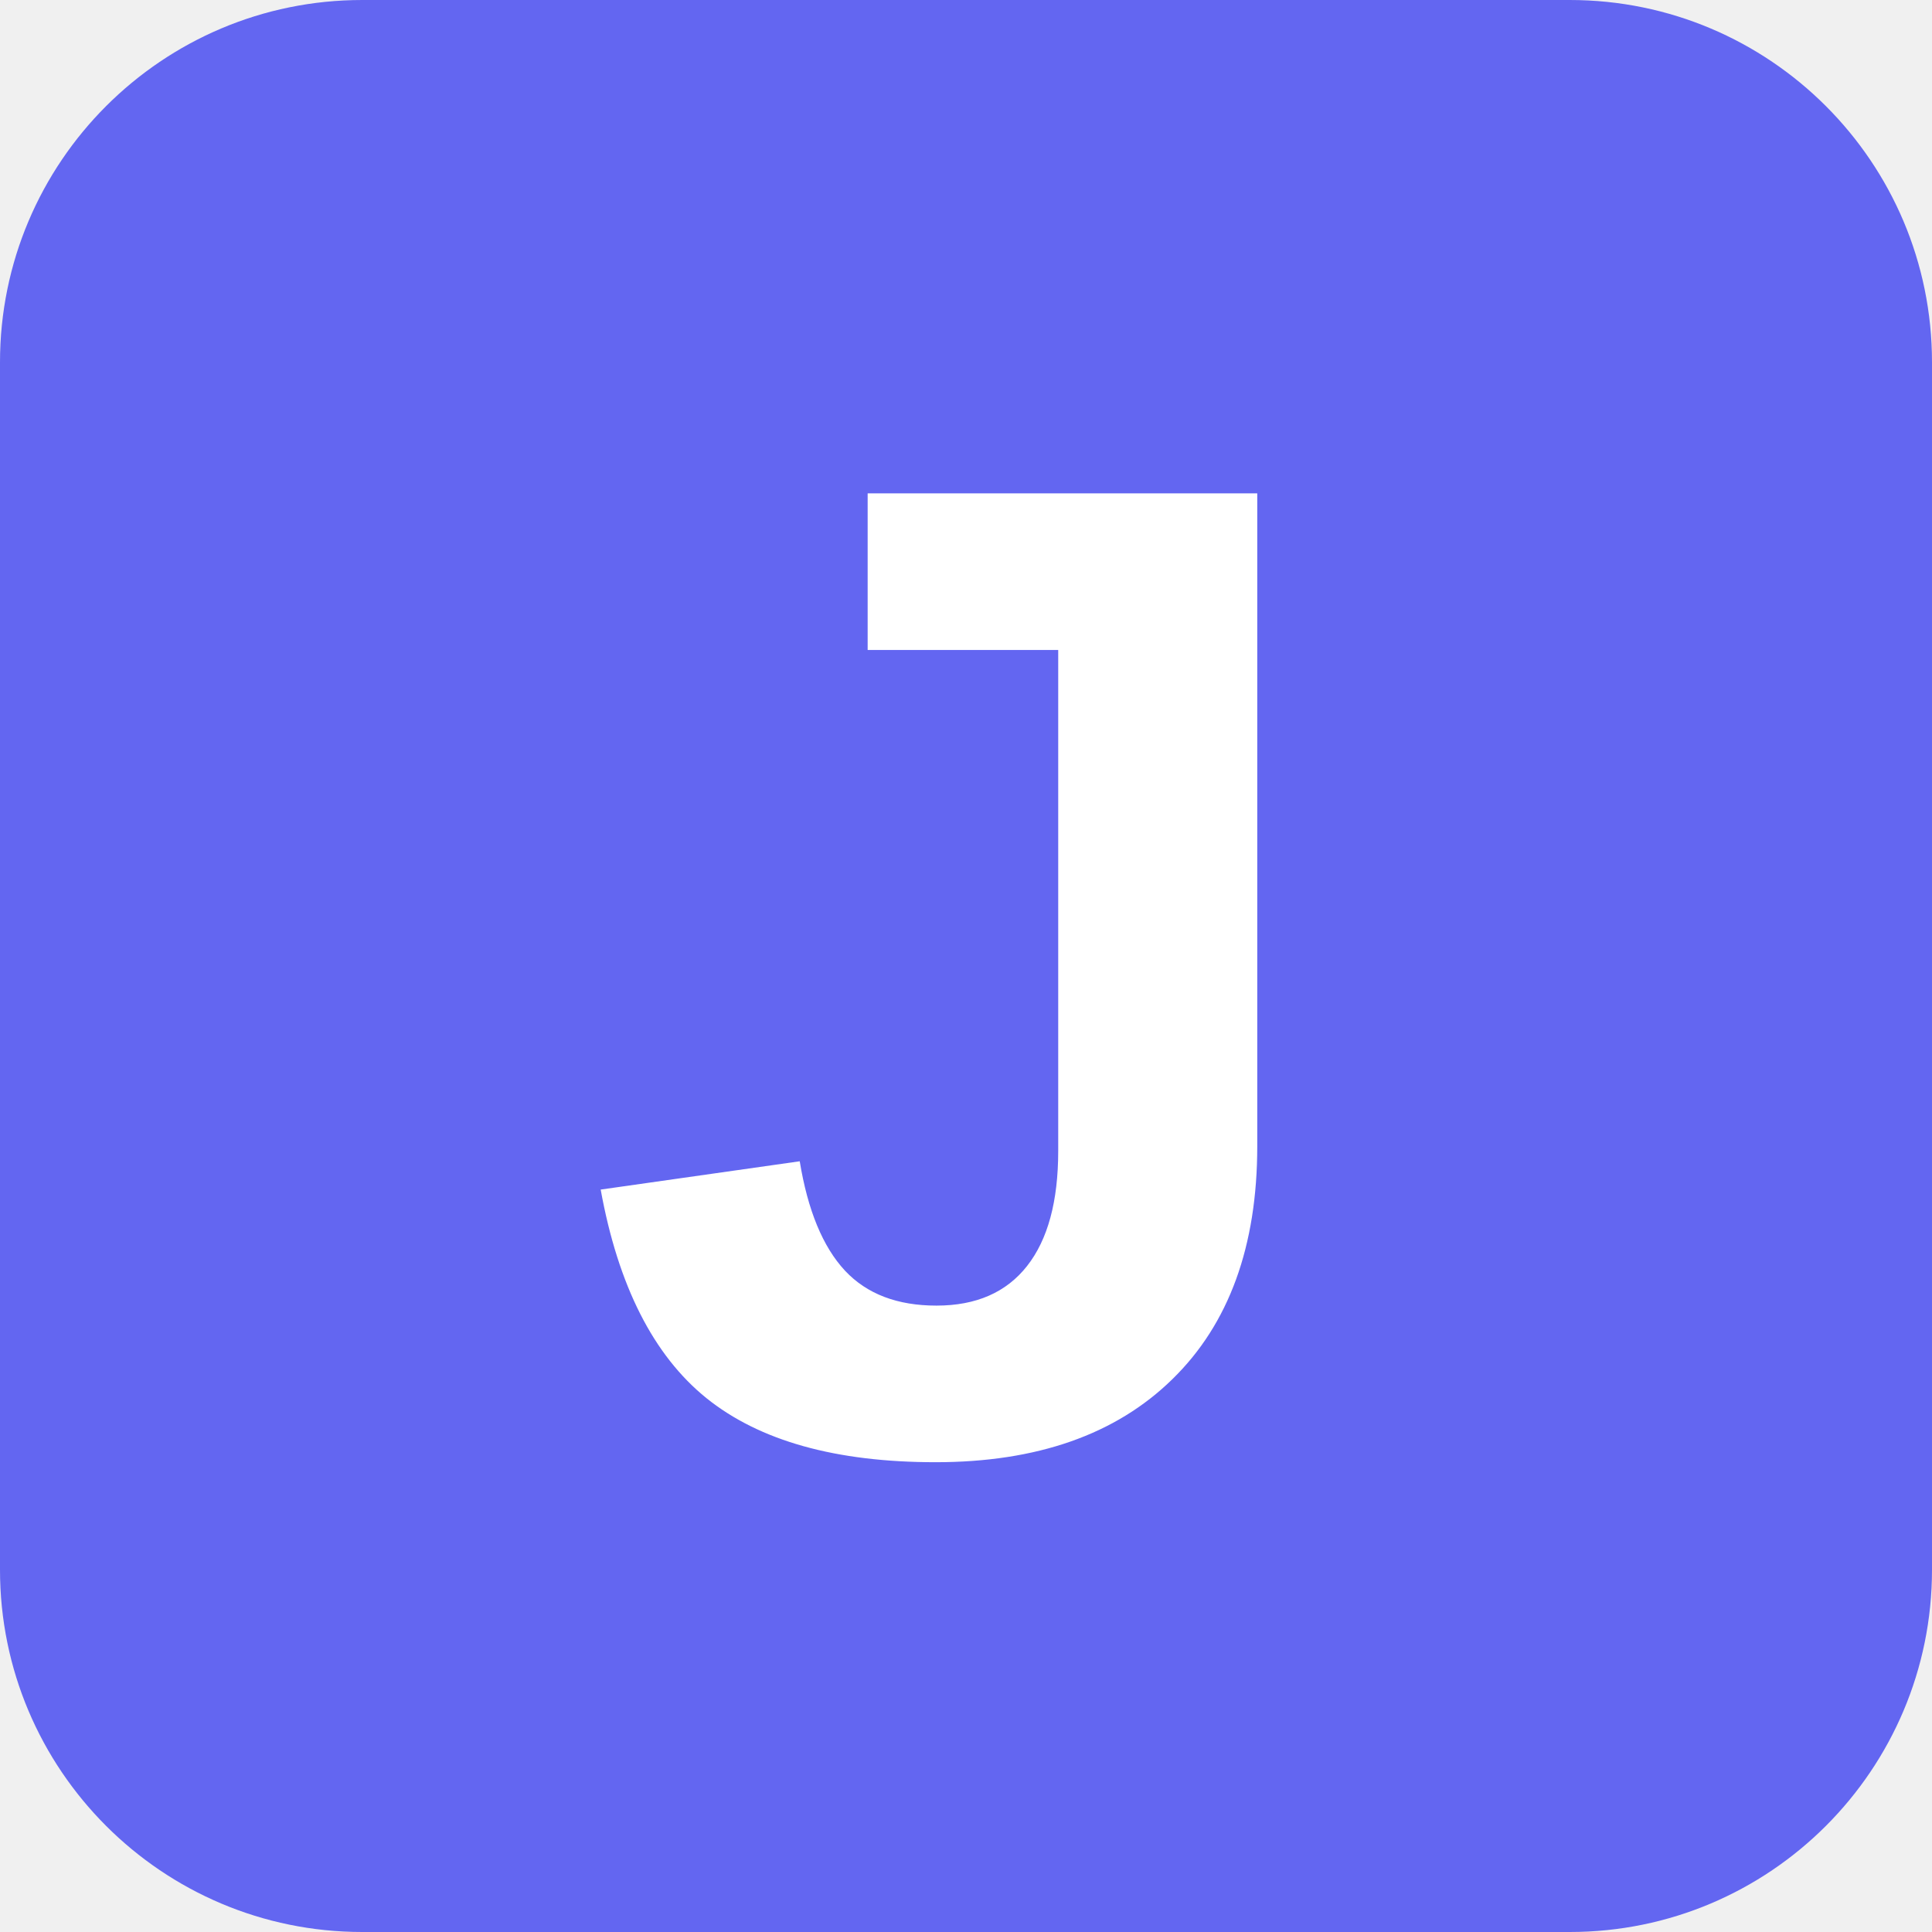
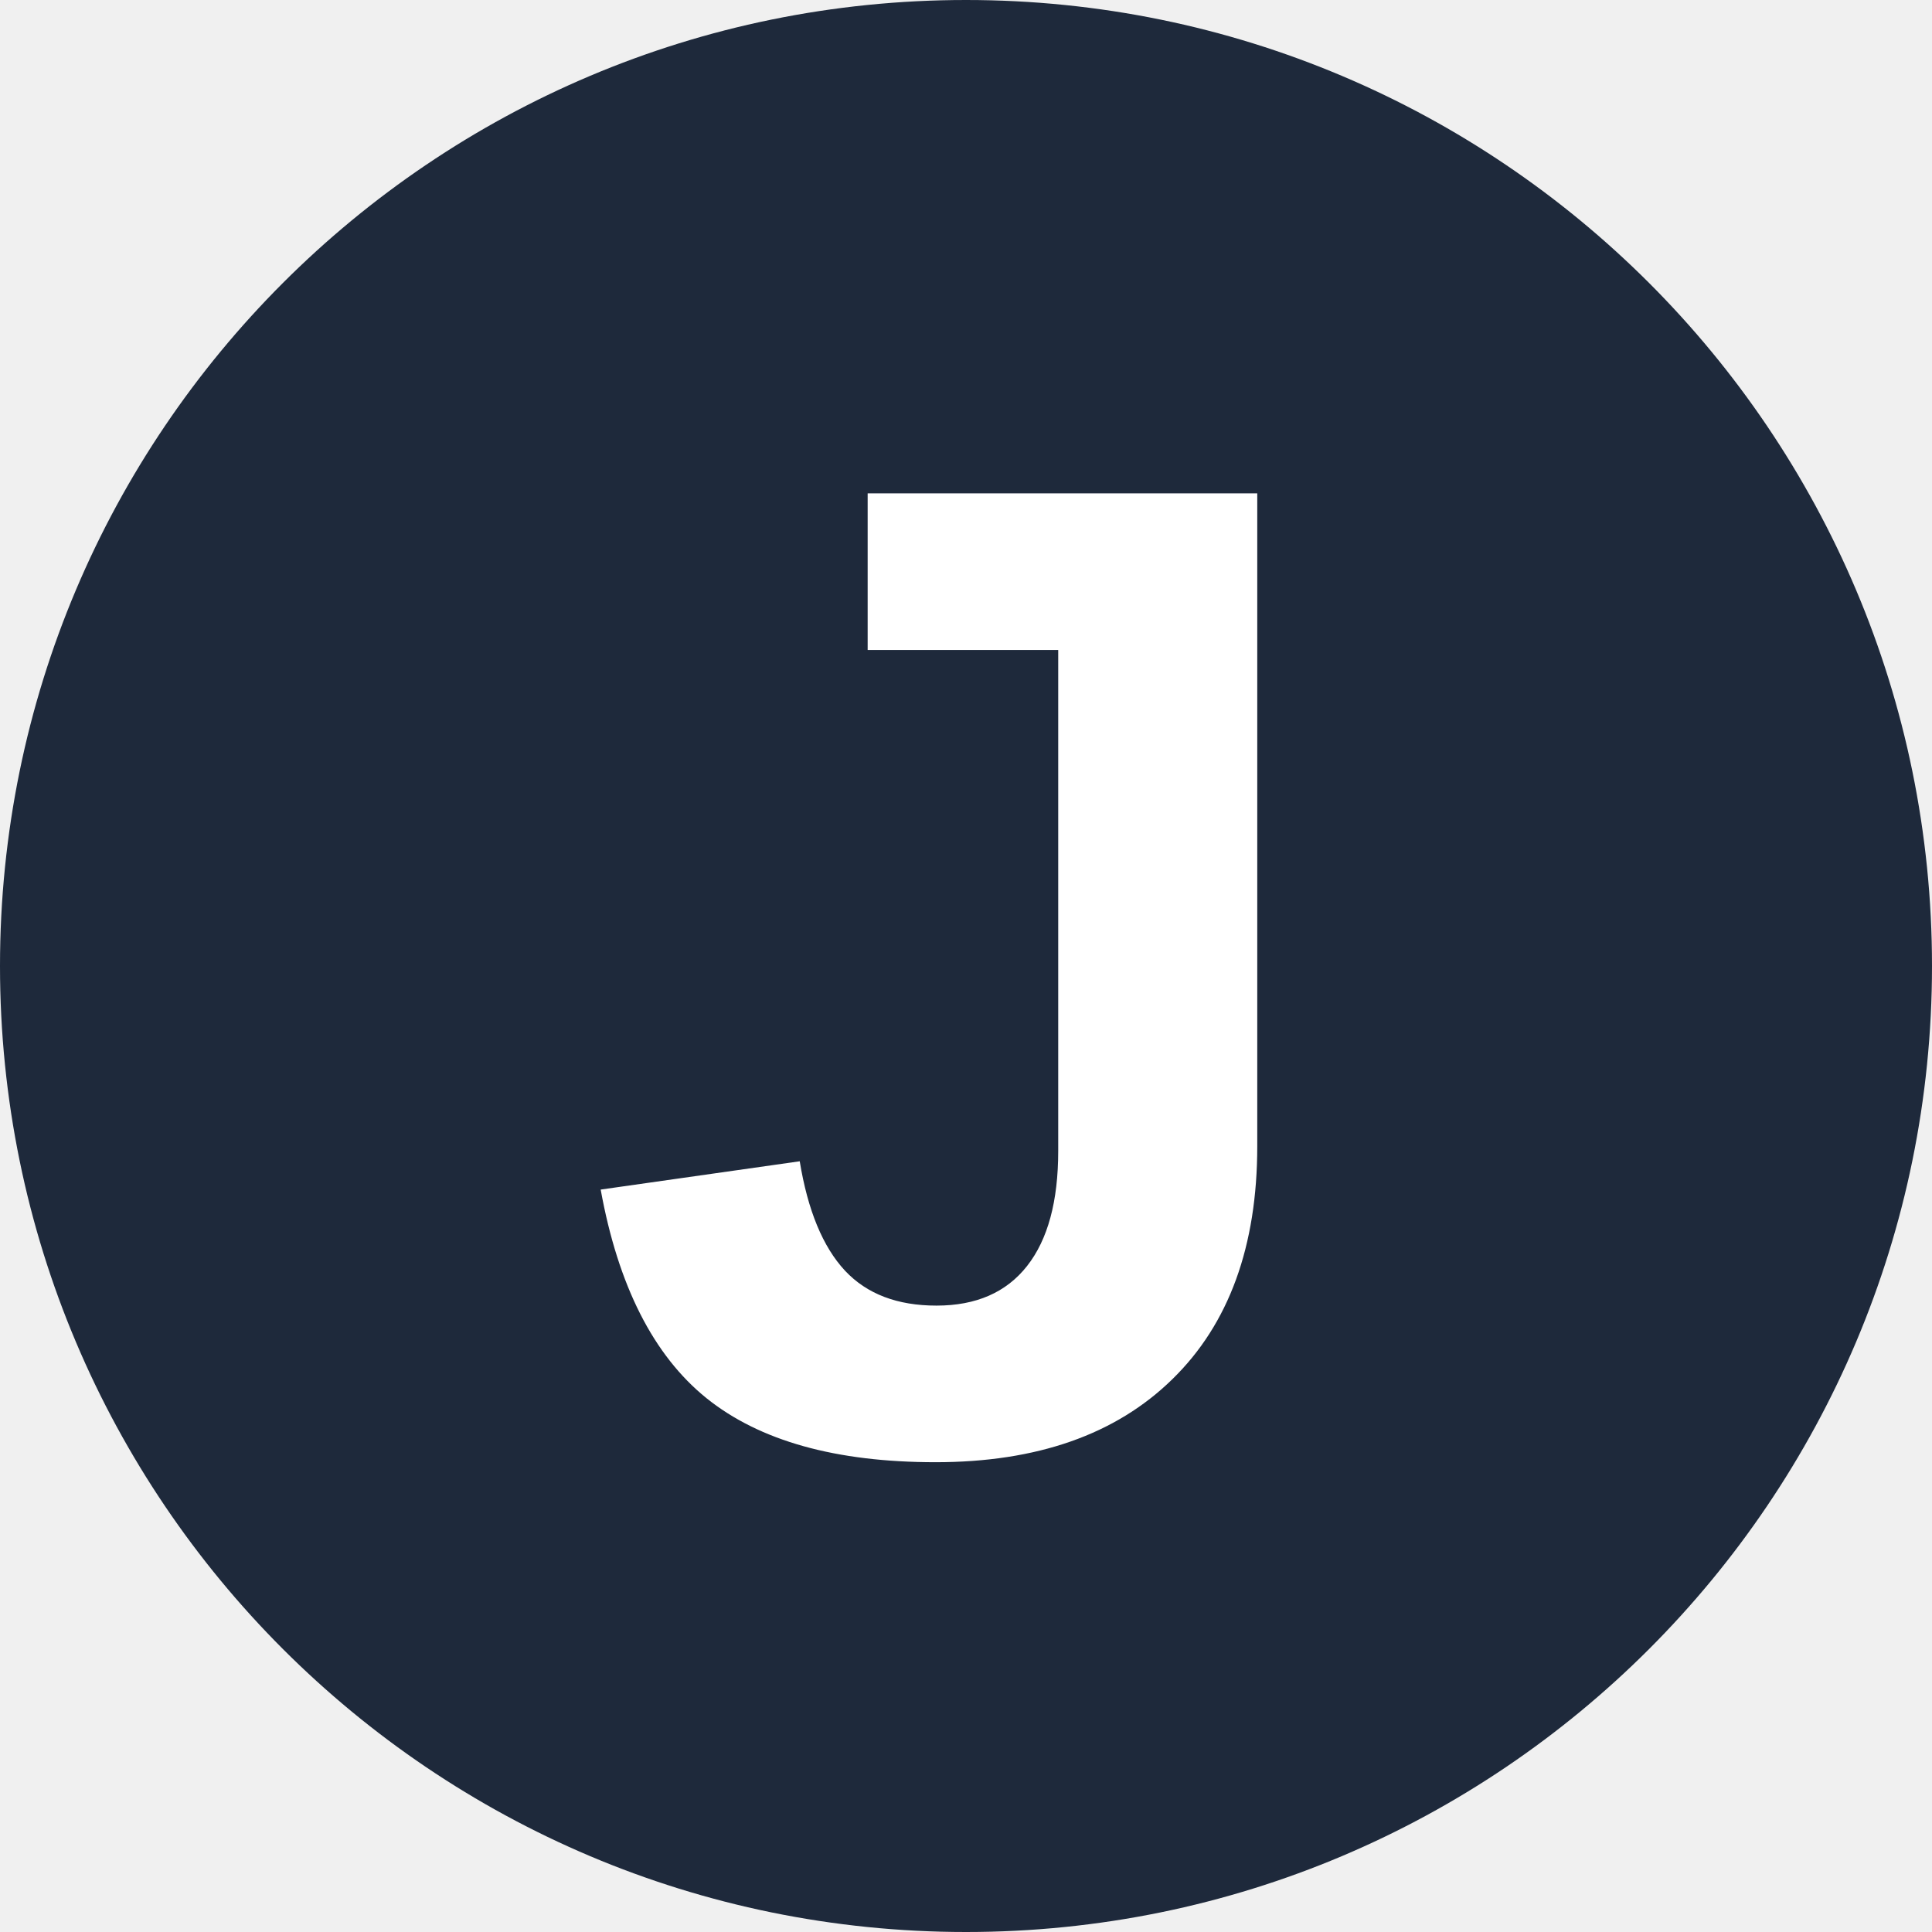
<svg xmlns="http://www.w3.org/2000/svg" viewBox="0 0 32 32">
-   <rect width="32" height="32" rx="6" fill="#6366f1" />
+   <circle cx="16" cy="16" r="16" fill="#1e293b" />
  <text x="16" y="24" font-family="'Segoe UI', Arial, sans-serif" font-size="23" font-weight="800" letter-spacing="-0.5" text-anchor="middle" fill="#ffffff">J</text>
</svg>
